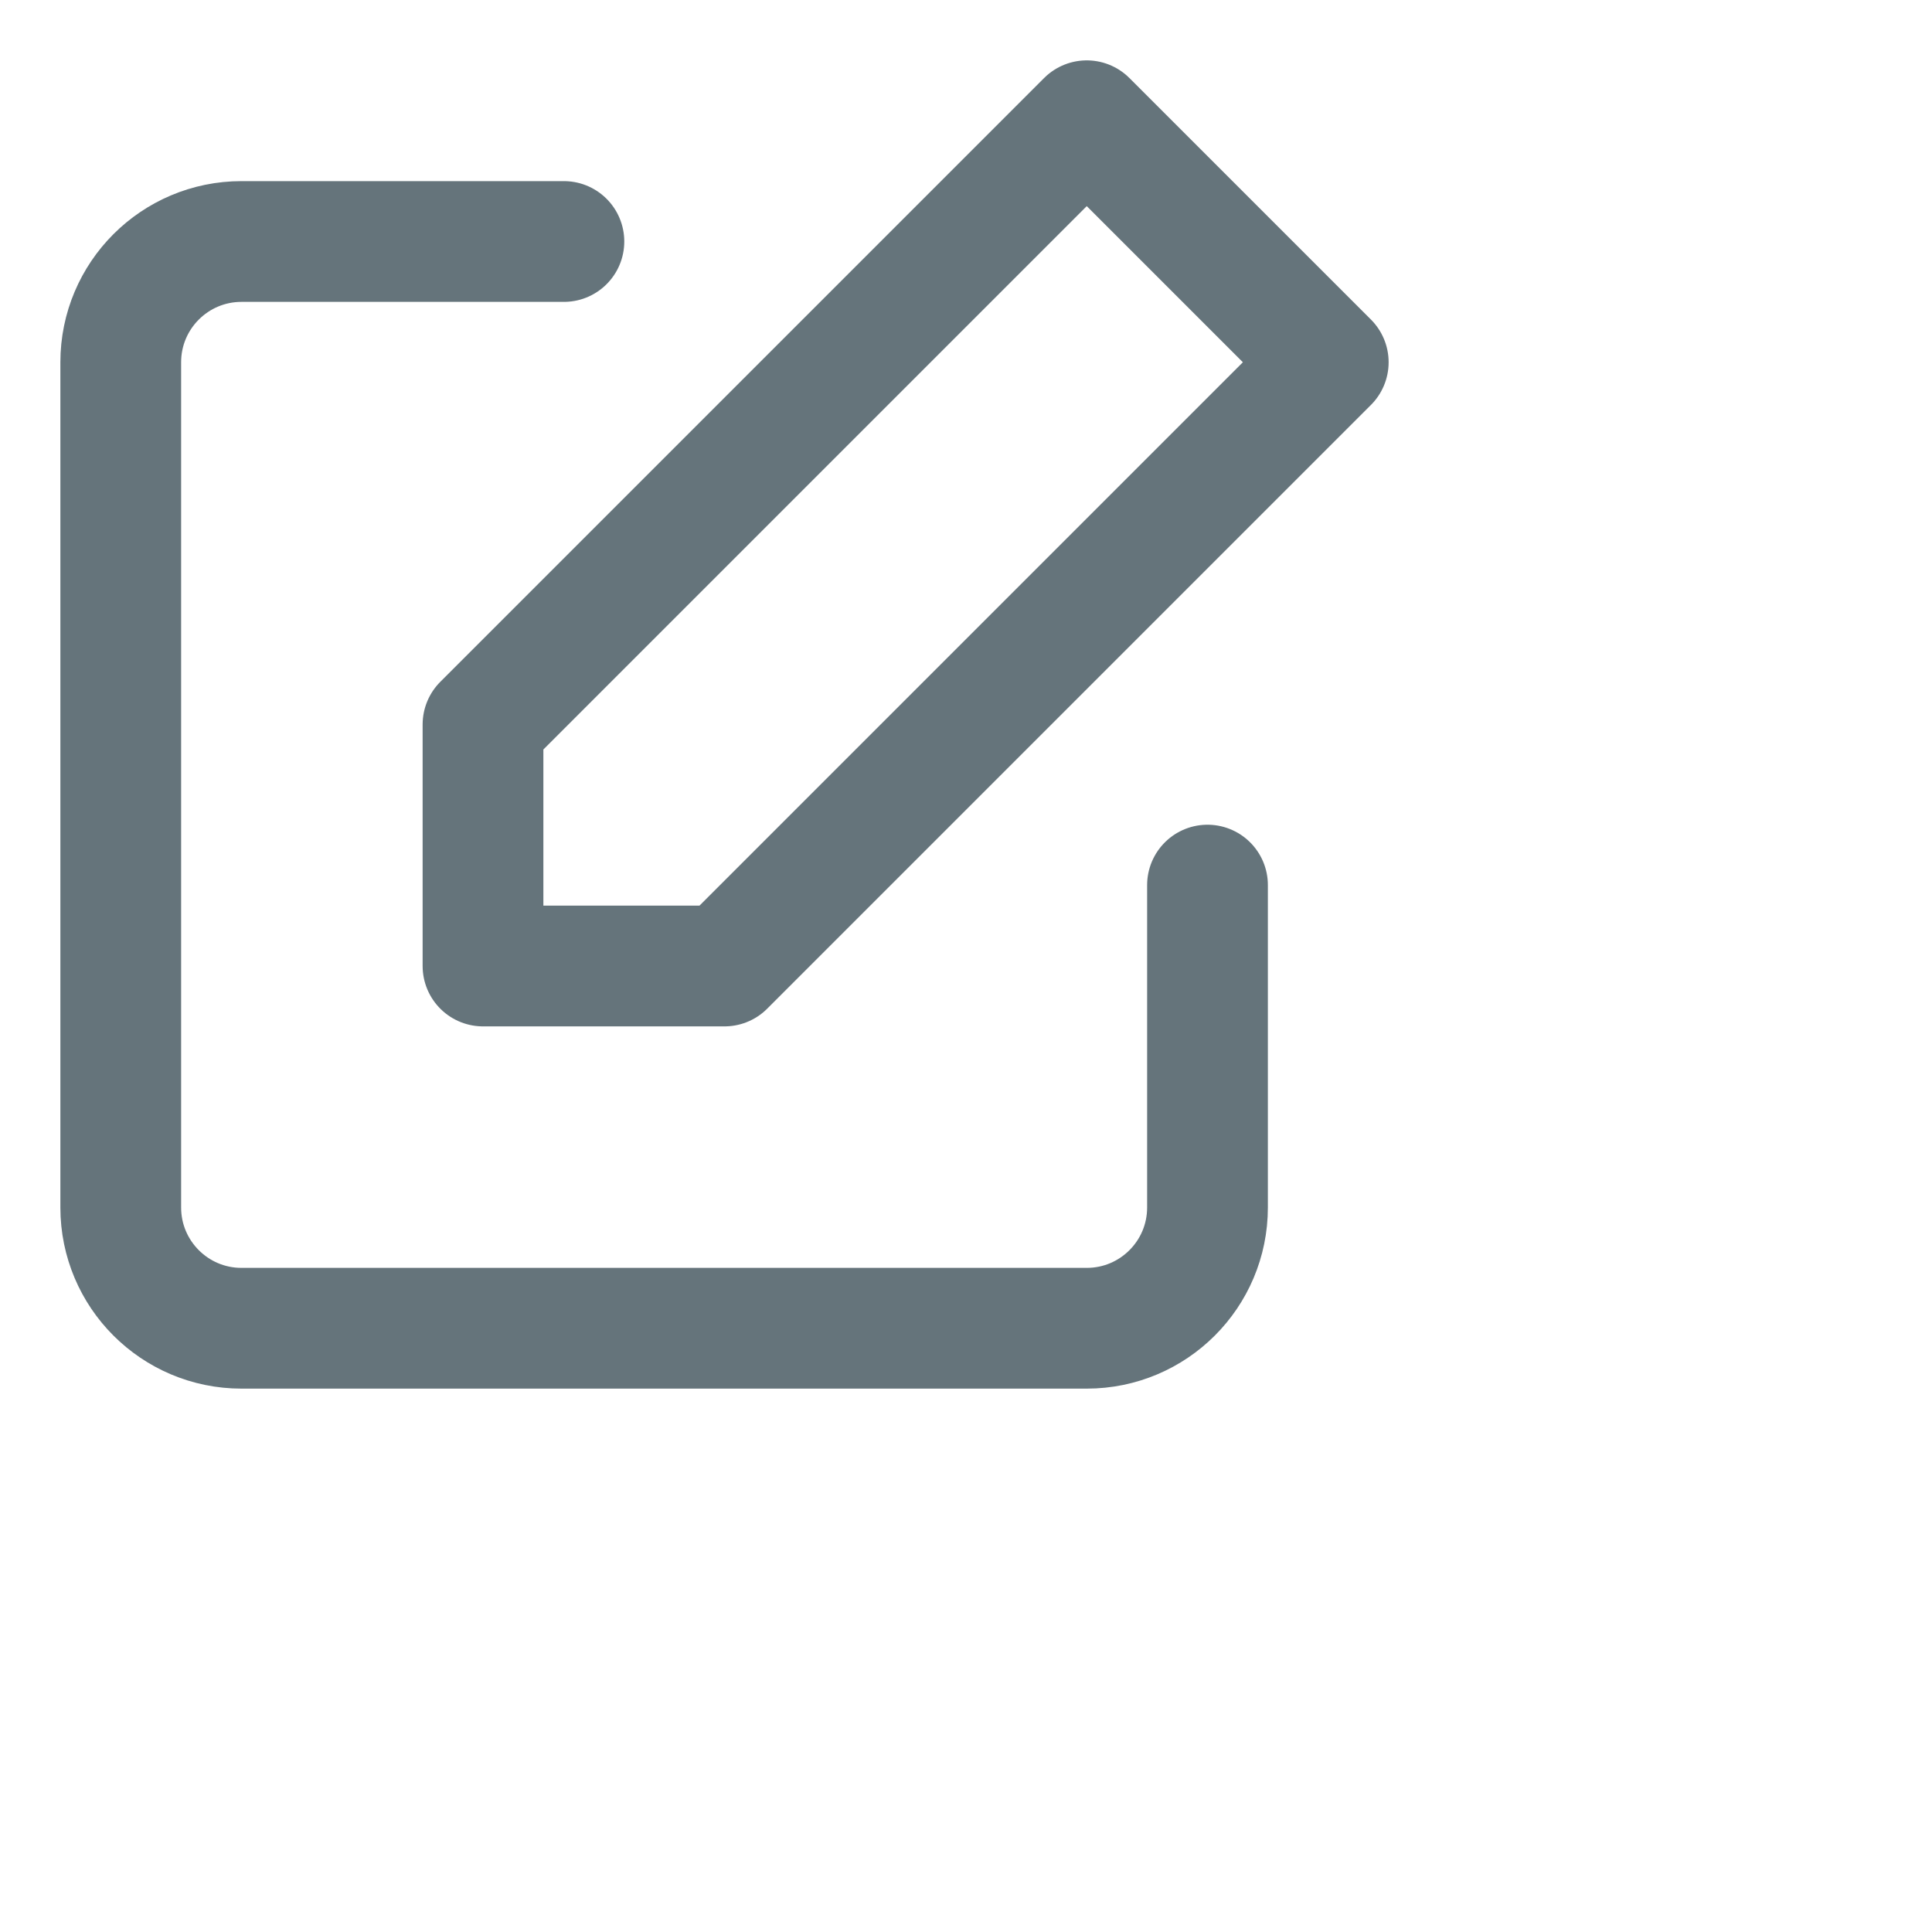
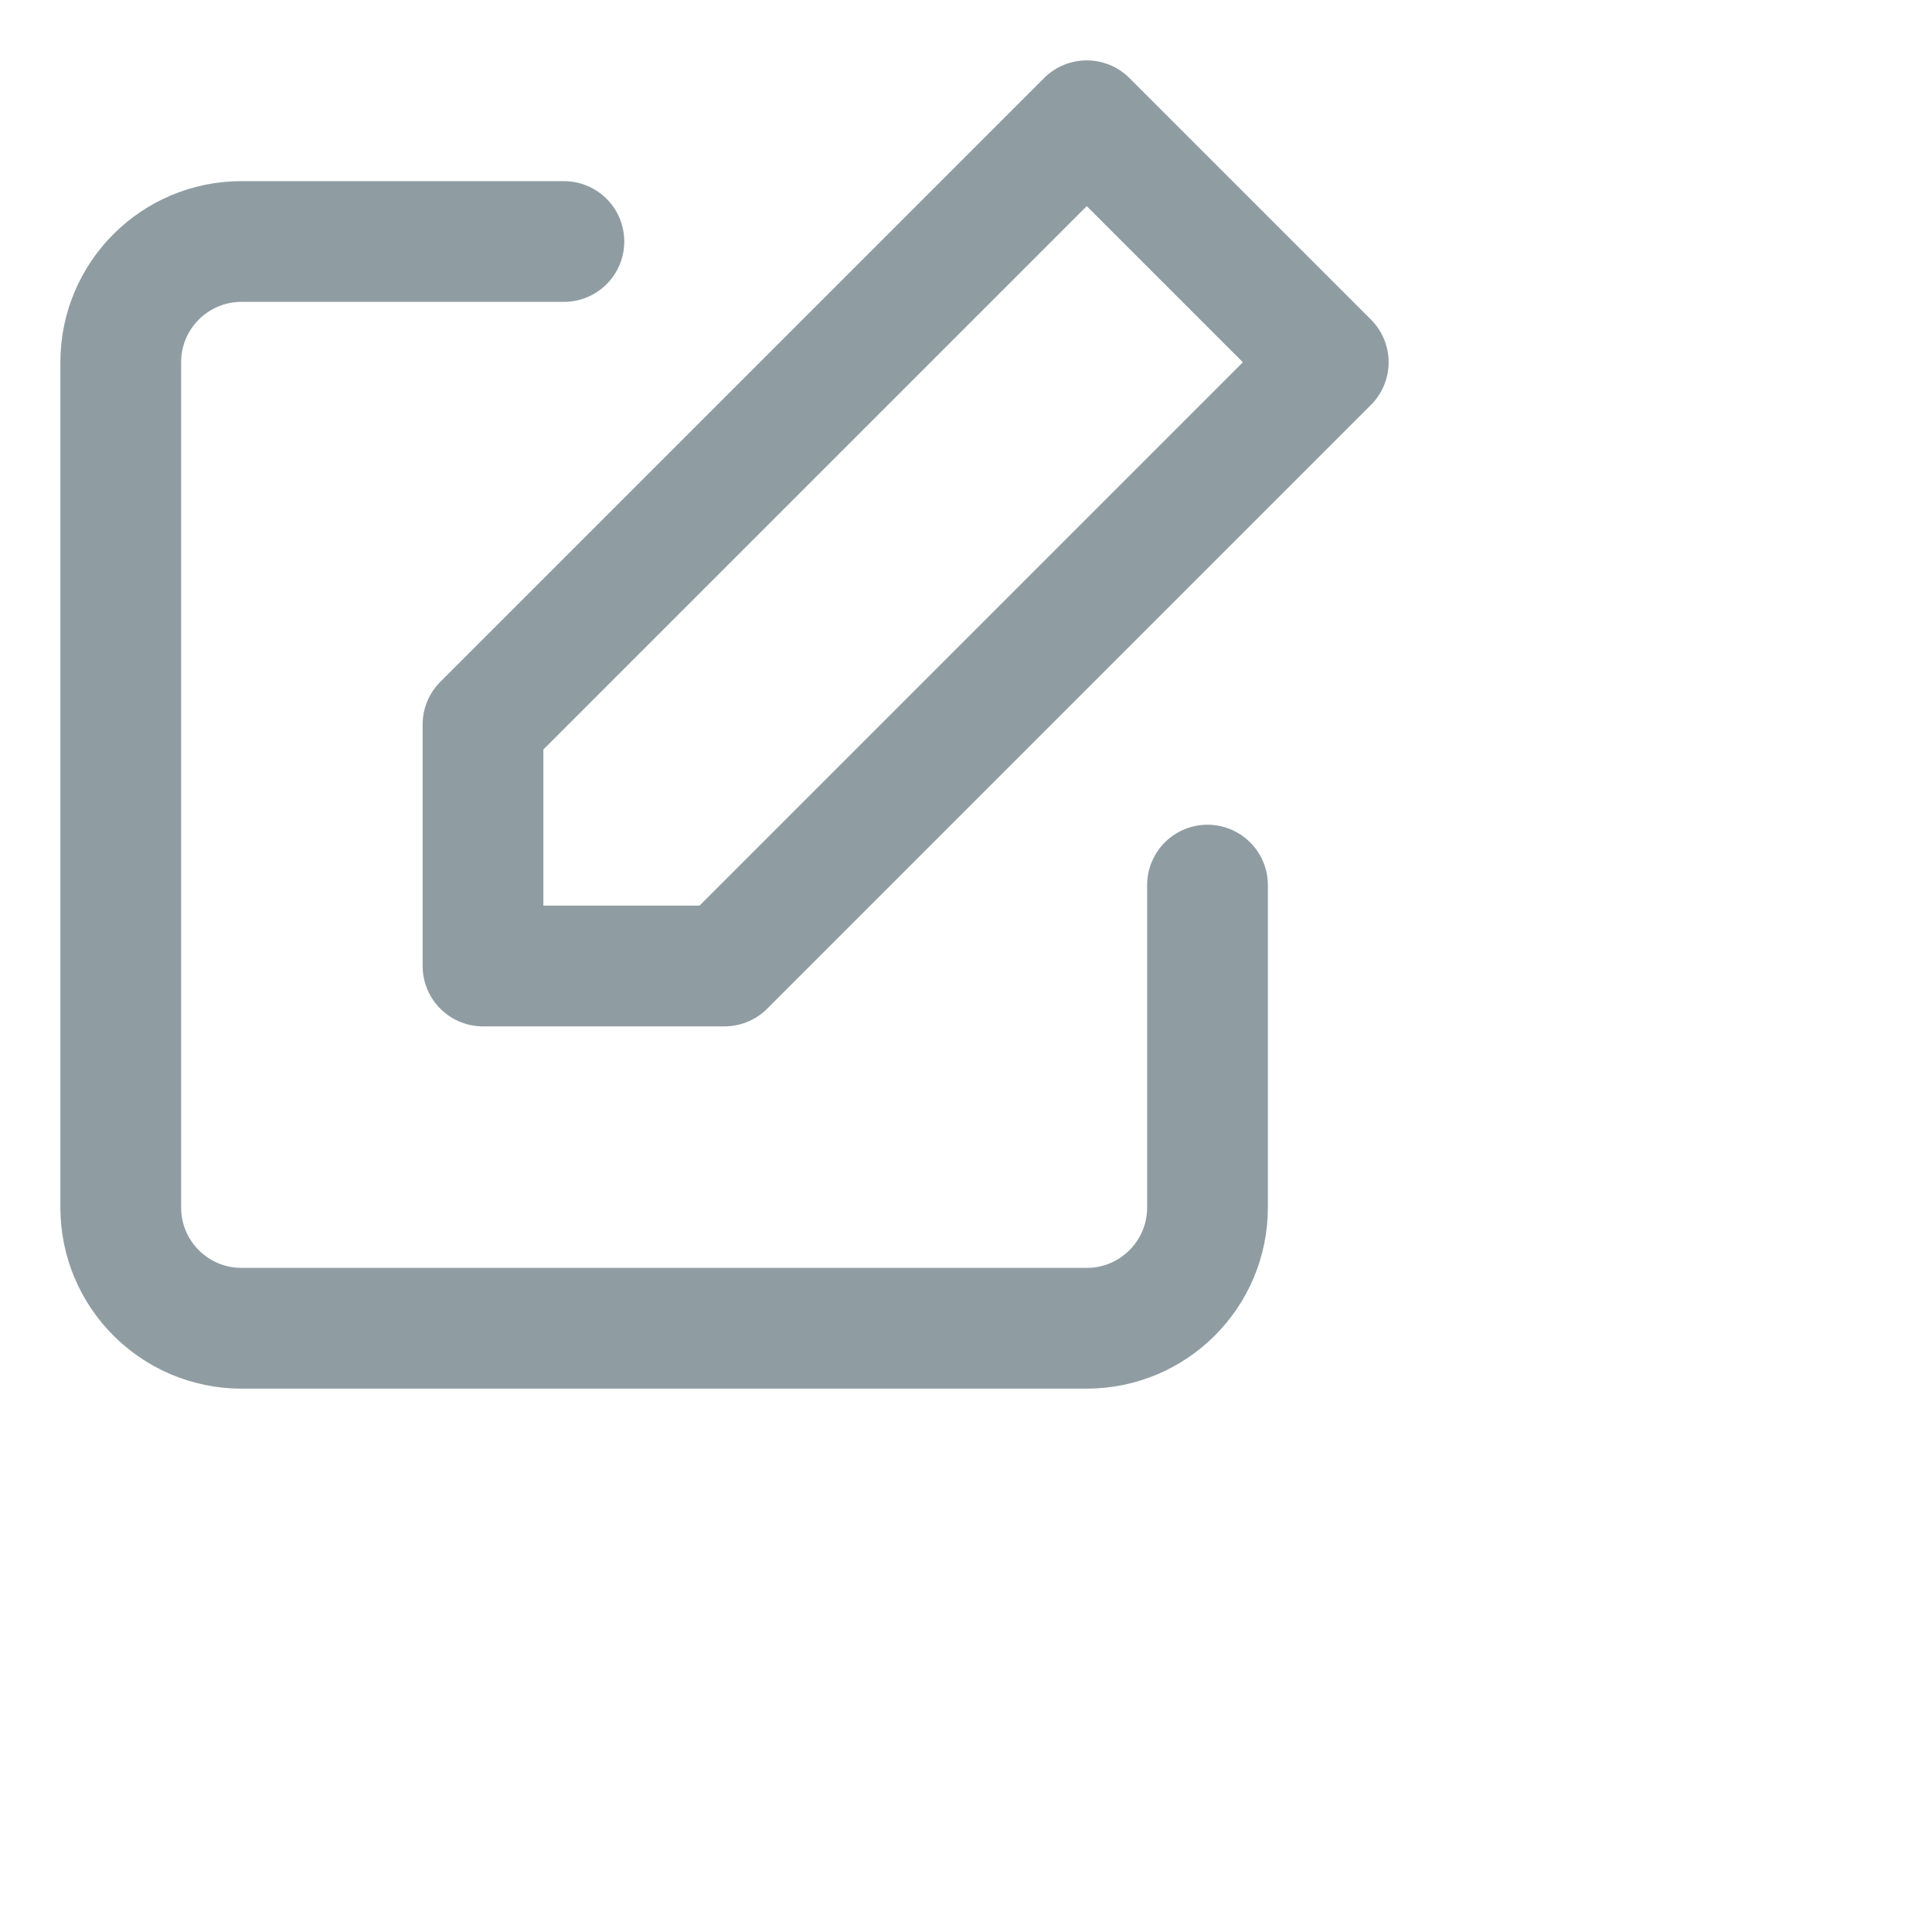
- <svg xmlns="http://www.w3.org/2000/svg" width="32" height="32" viewbox="0 0 24 24" fill="none" stroke="hsla( 200, 17%, 30%, .8)" stroke-width="2" stroke-linecap="round" stroke-linejoin="round" class="svg_icon" title="pencil">
+ <svg xmlns="http://www.w3.org/2000/svg" width="32" height="32" viewbox="0 0 24 24" fill="none" stroke="hsla( 200, 10%, 50%, .8)" stroke-width="2" stroke-linecap="round" stroke-linejoin="round" class="svg_icon" title="pencil">
  <path d="M20 14.66V20a2 2 0 0 1-2 2H4a2 2 0 0 1-2-2V6a2 2 0 0 1 2-2h5.34" />
  <polygon points="18 2 22 6 12 16 8 16 8 12 18 2" />
</svg>
